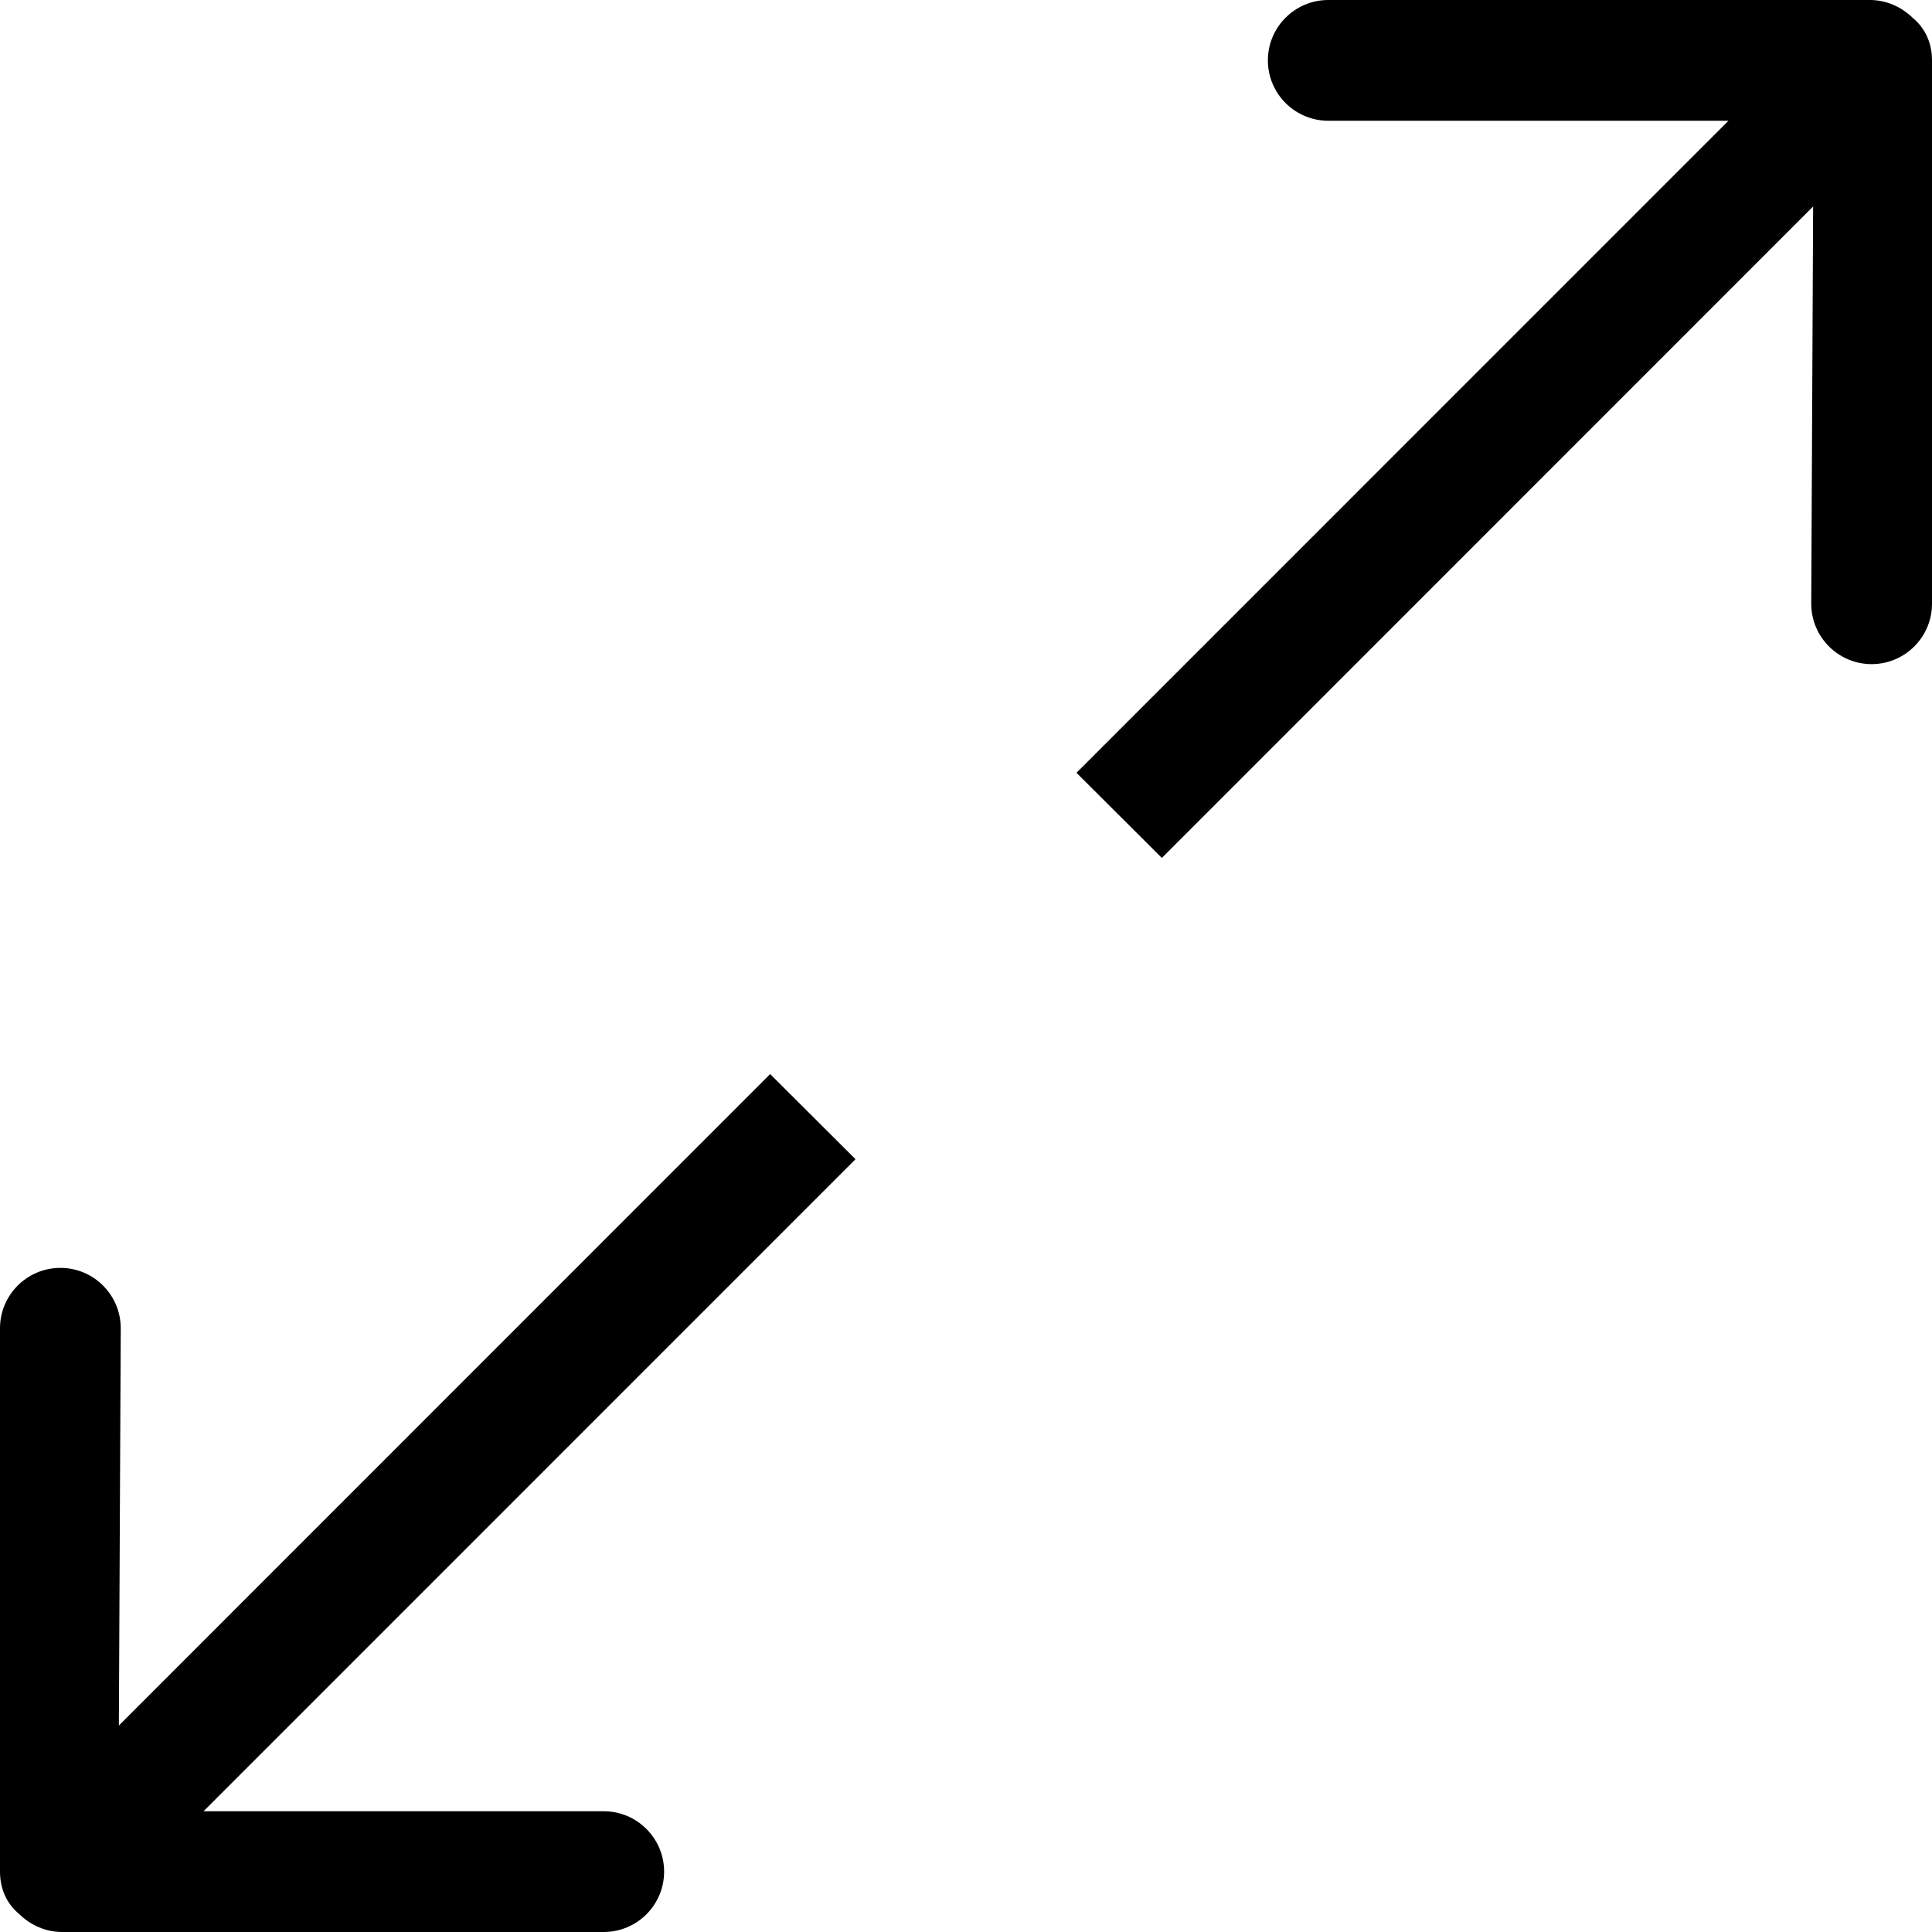
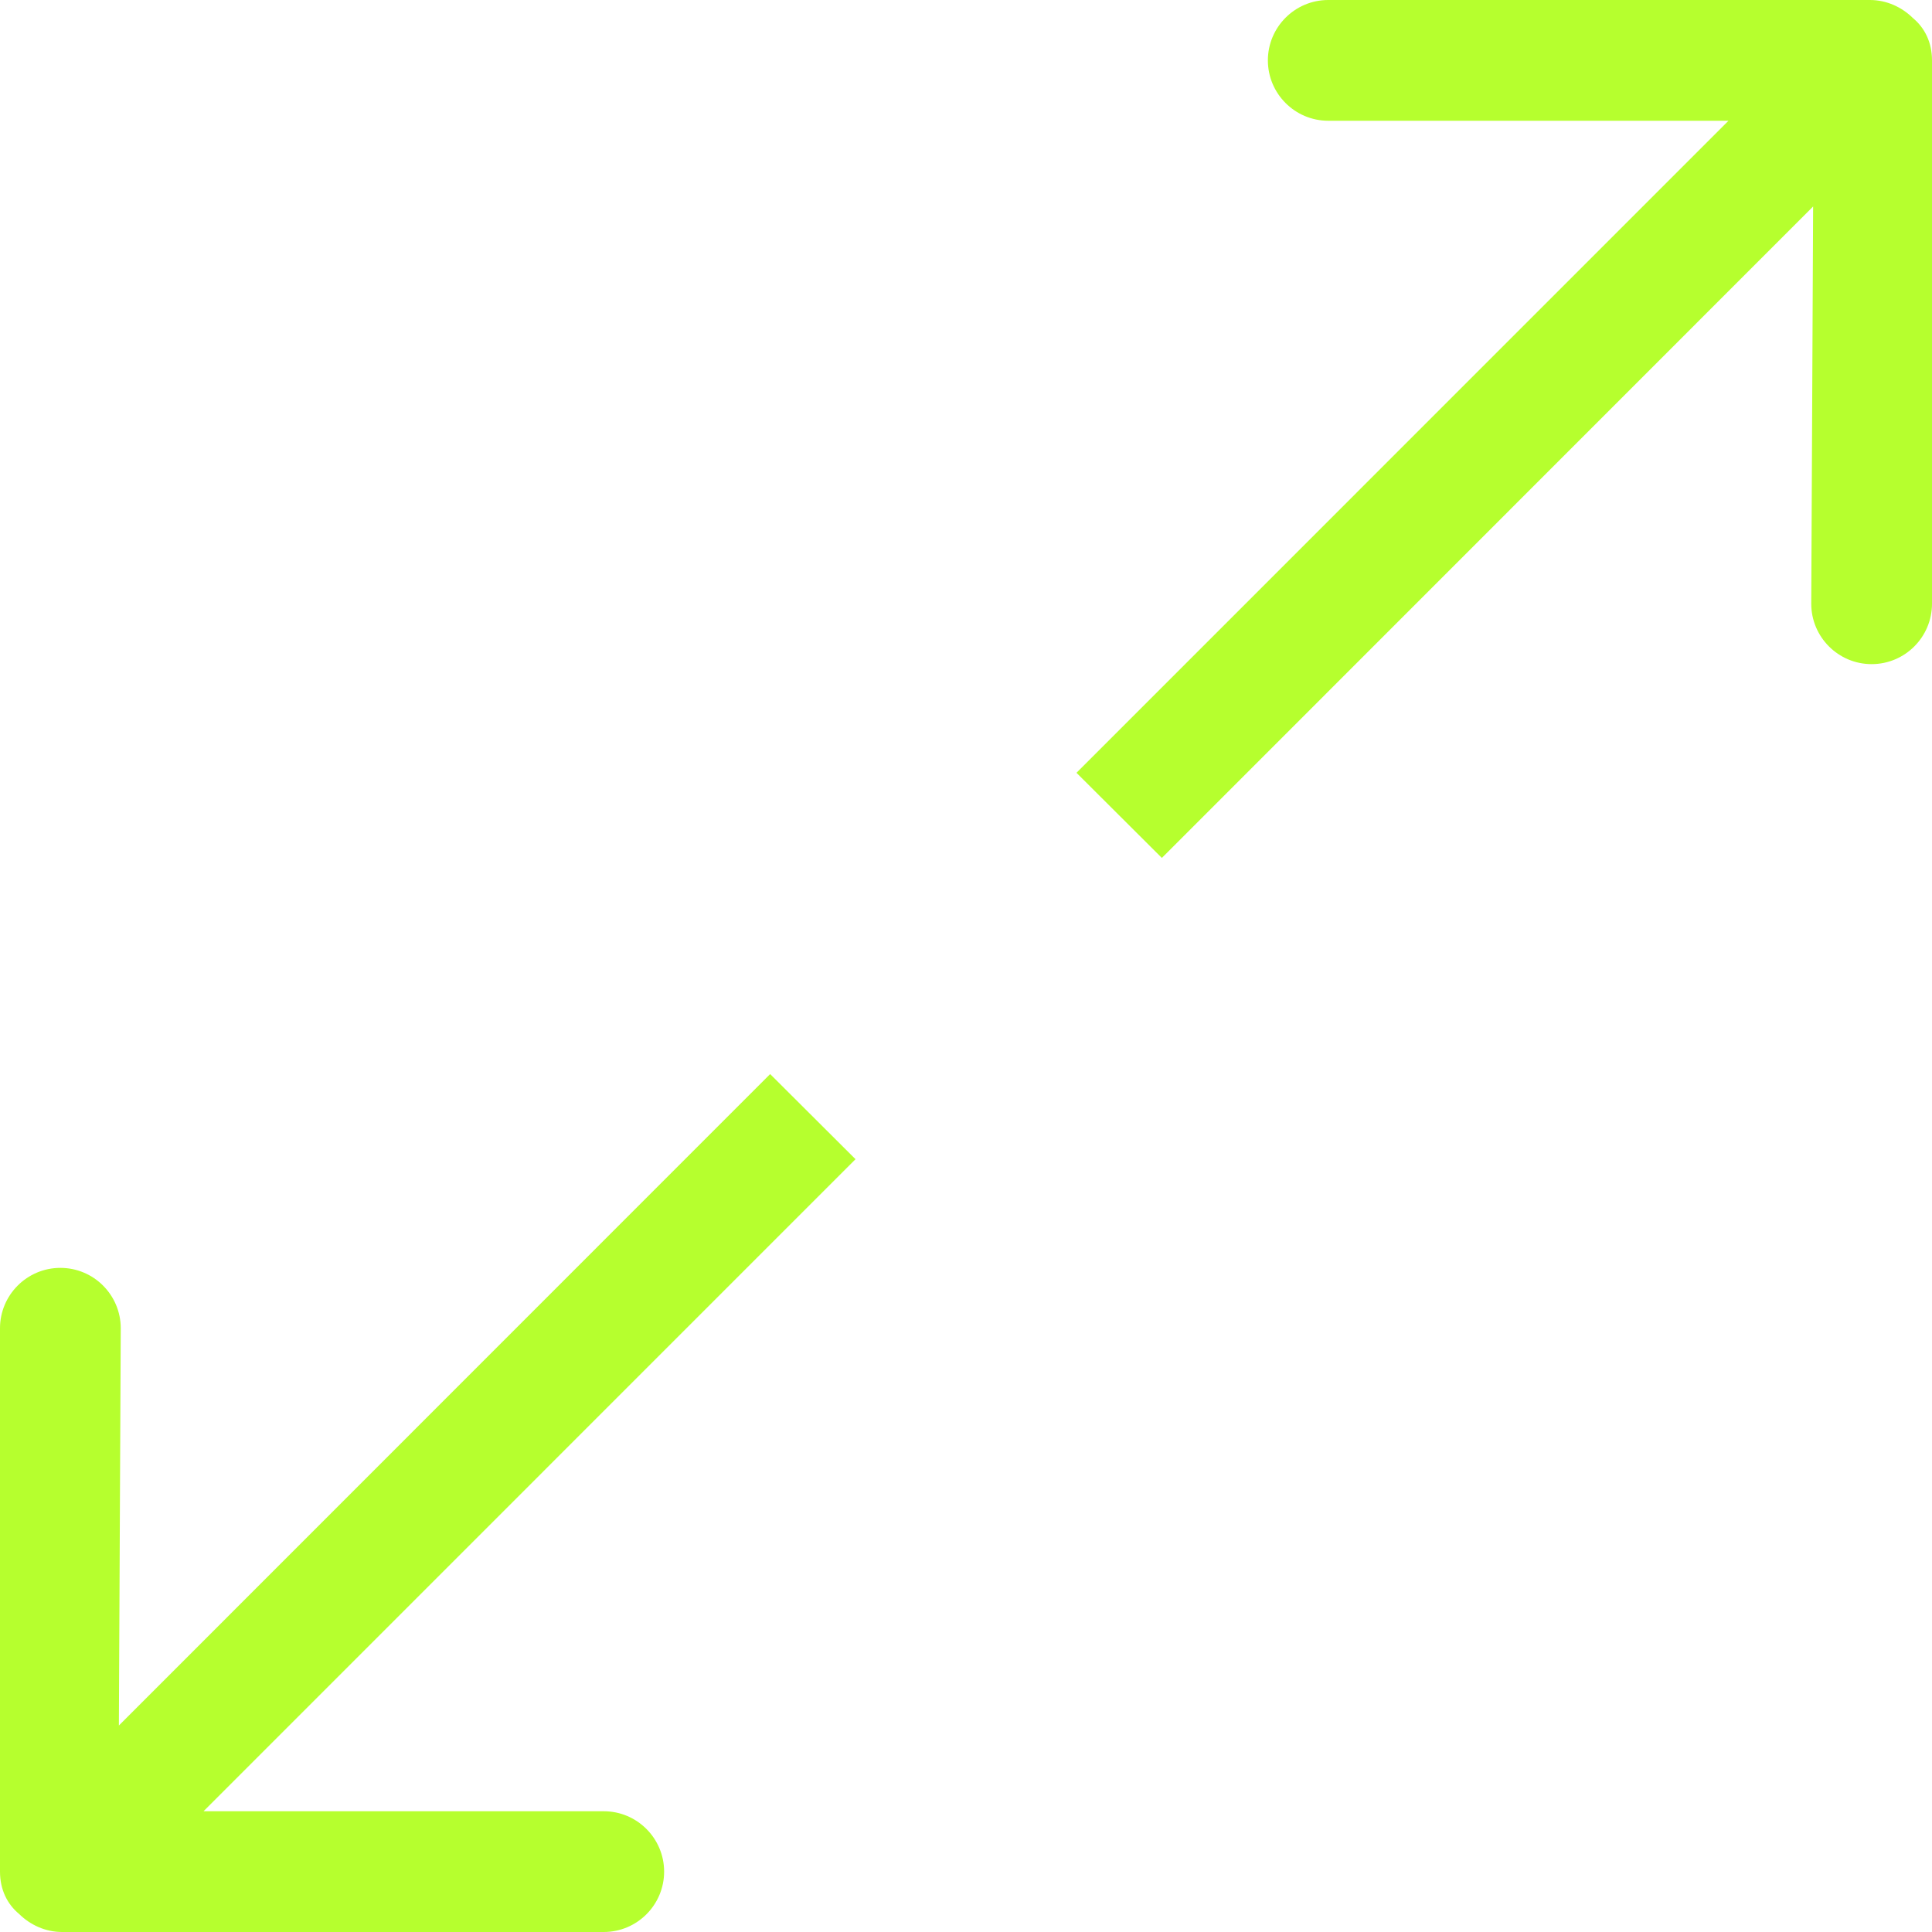
<svg xmlns="http://www.w3.org/2000/svg" width="800px" height="800px" viewBox="0 0 32 32" version="1.1">
  <defs>

</defs>
  <g id="Page-1" stroke="none" stroke-width="1" fill="none" fill-rule="evenodd">
-     <g id="Icon-Set" transform="translate(-308, -1191)" fill="#000000">
+     <g id="Icon-Set" transform="translate(-308, -1191)" fill="#B6FF2E">
      <path d="M339.685,1191.3 C339.503,1191.12 339.251,1191 338.972,1191 L330,1191 C329.447,1191 329,1191.45 329,1192 C329,1192.55 329.447,1193 330,1193 L336.629,1193 L325.83,1203.8 L327.244,1205.21 L338.031,1194.42 L338,1201 C338,1201.55 338.447,1202 339,1202 C339.553,1202 340,1201.55 340,1201 L340,1192 C340,1191.7 339.878,1191.46 339.685,1191.3 L339.685,1191.3 Z M320.756,1208.79 L309.969,1219.58 L310,1213 C310,1212.45 309.553,1212 309,1212 C308.447,1212 308,1212.45 308,1213 L308,1222 C308,1222.3 308.122,1222.54 308.315,1222.7 C308.497,1222.88 308.749,1223 309.028,1223 L318,1223 C318.553,1223 319,1222.55 319,1222 C319,1221.45 318.553,1221 318,1221 L311.371,1221 L322.17,1210.2 L320.756,1208.79 L320.756,1208.79 Z" id="expand">

</path>
    </g>
  </g>
</svg>
